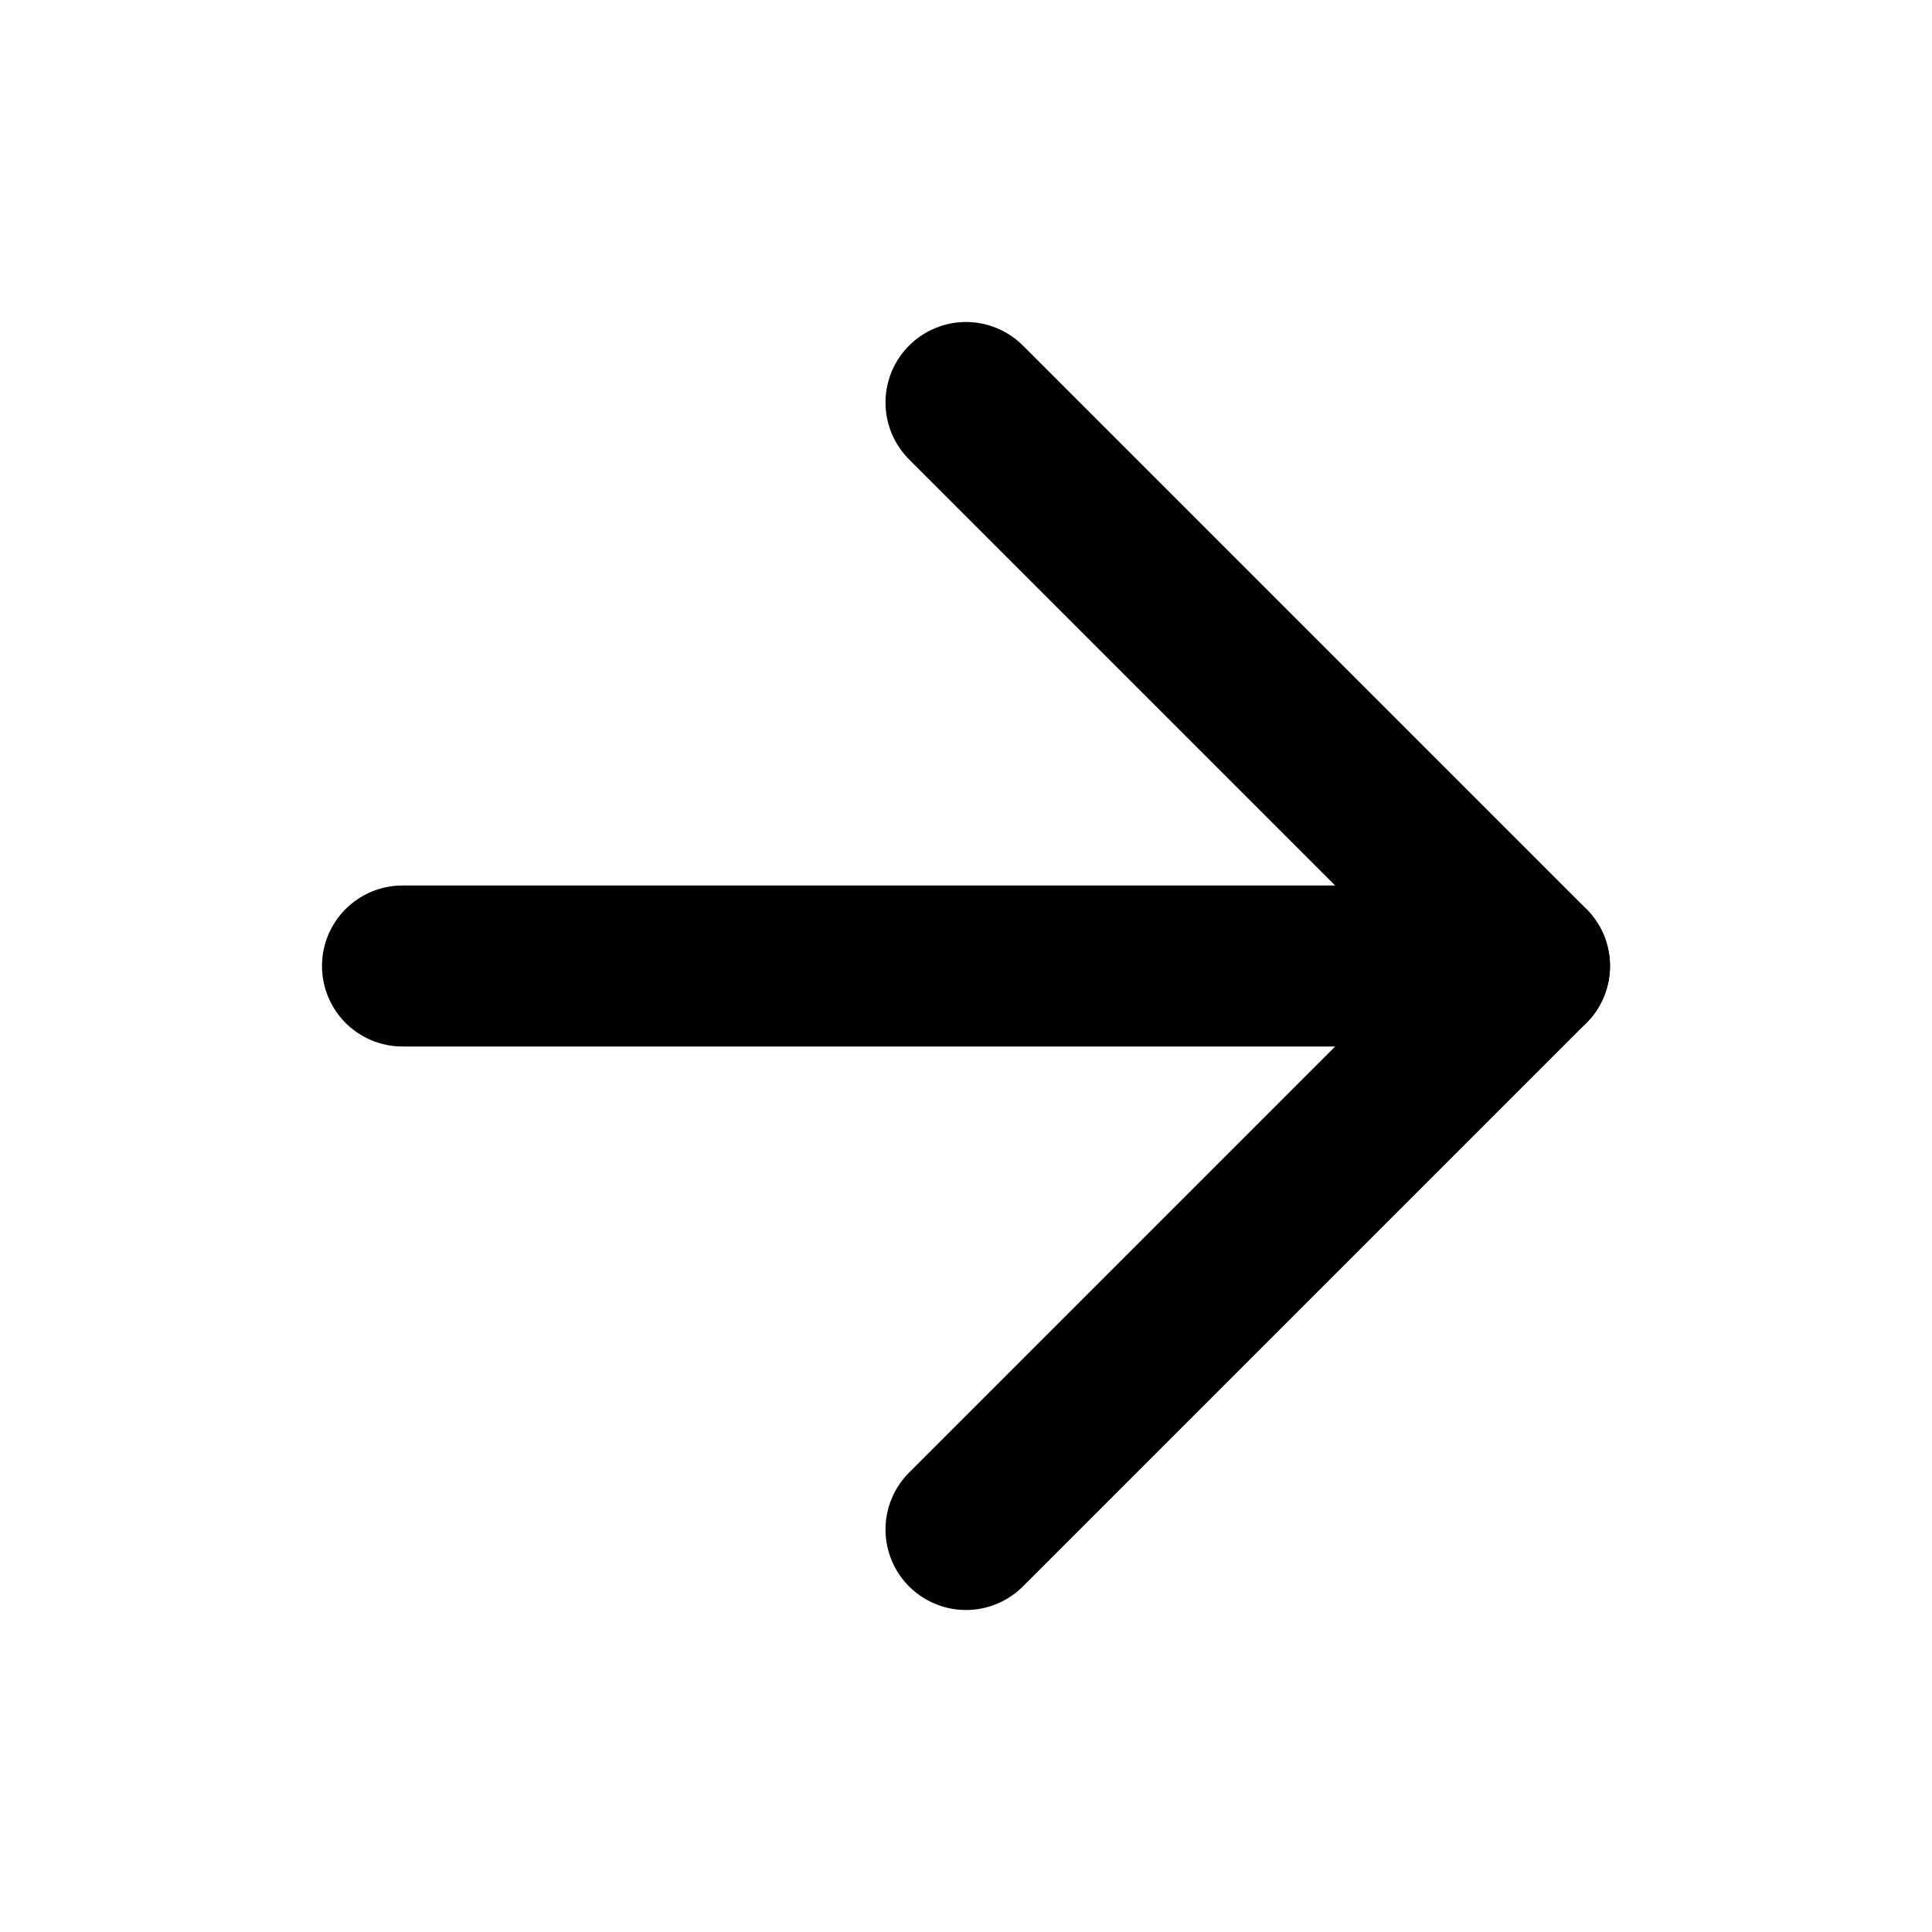
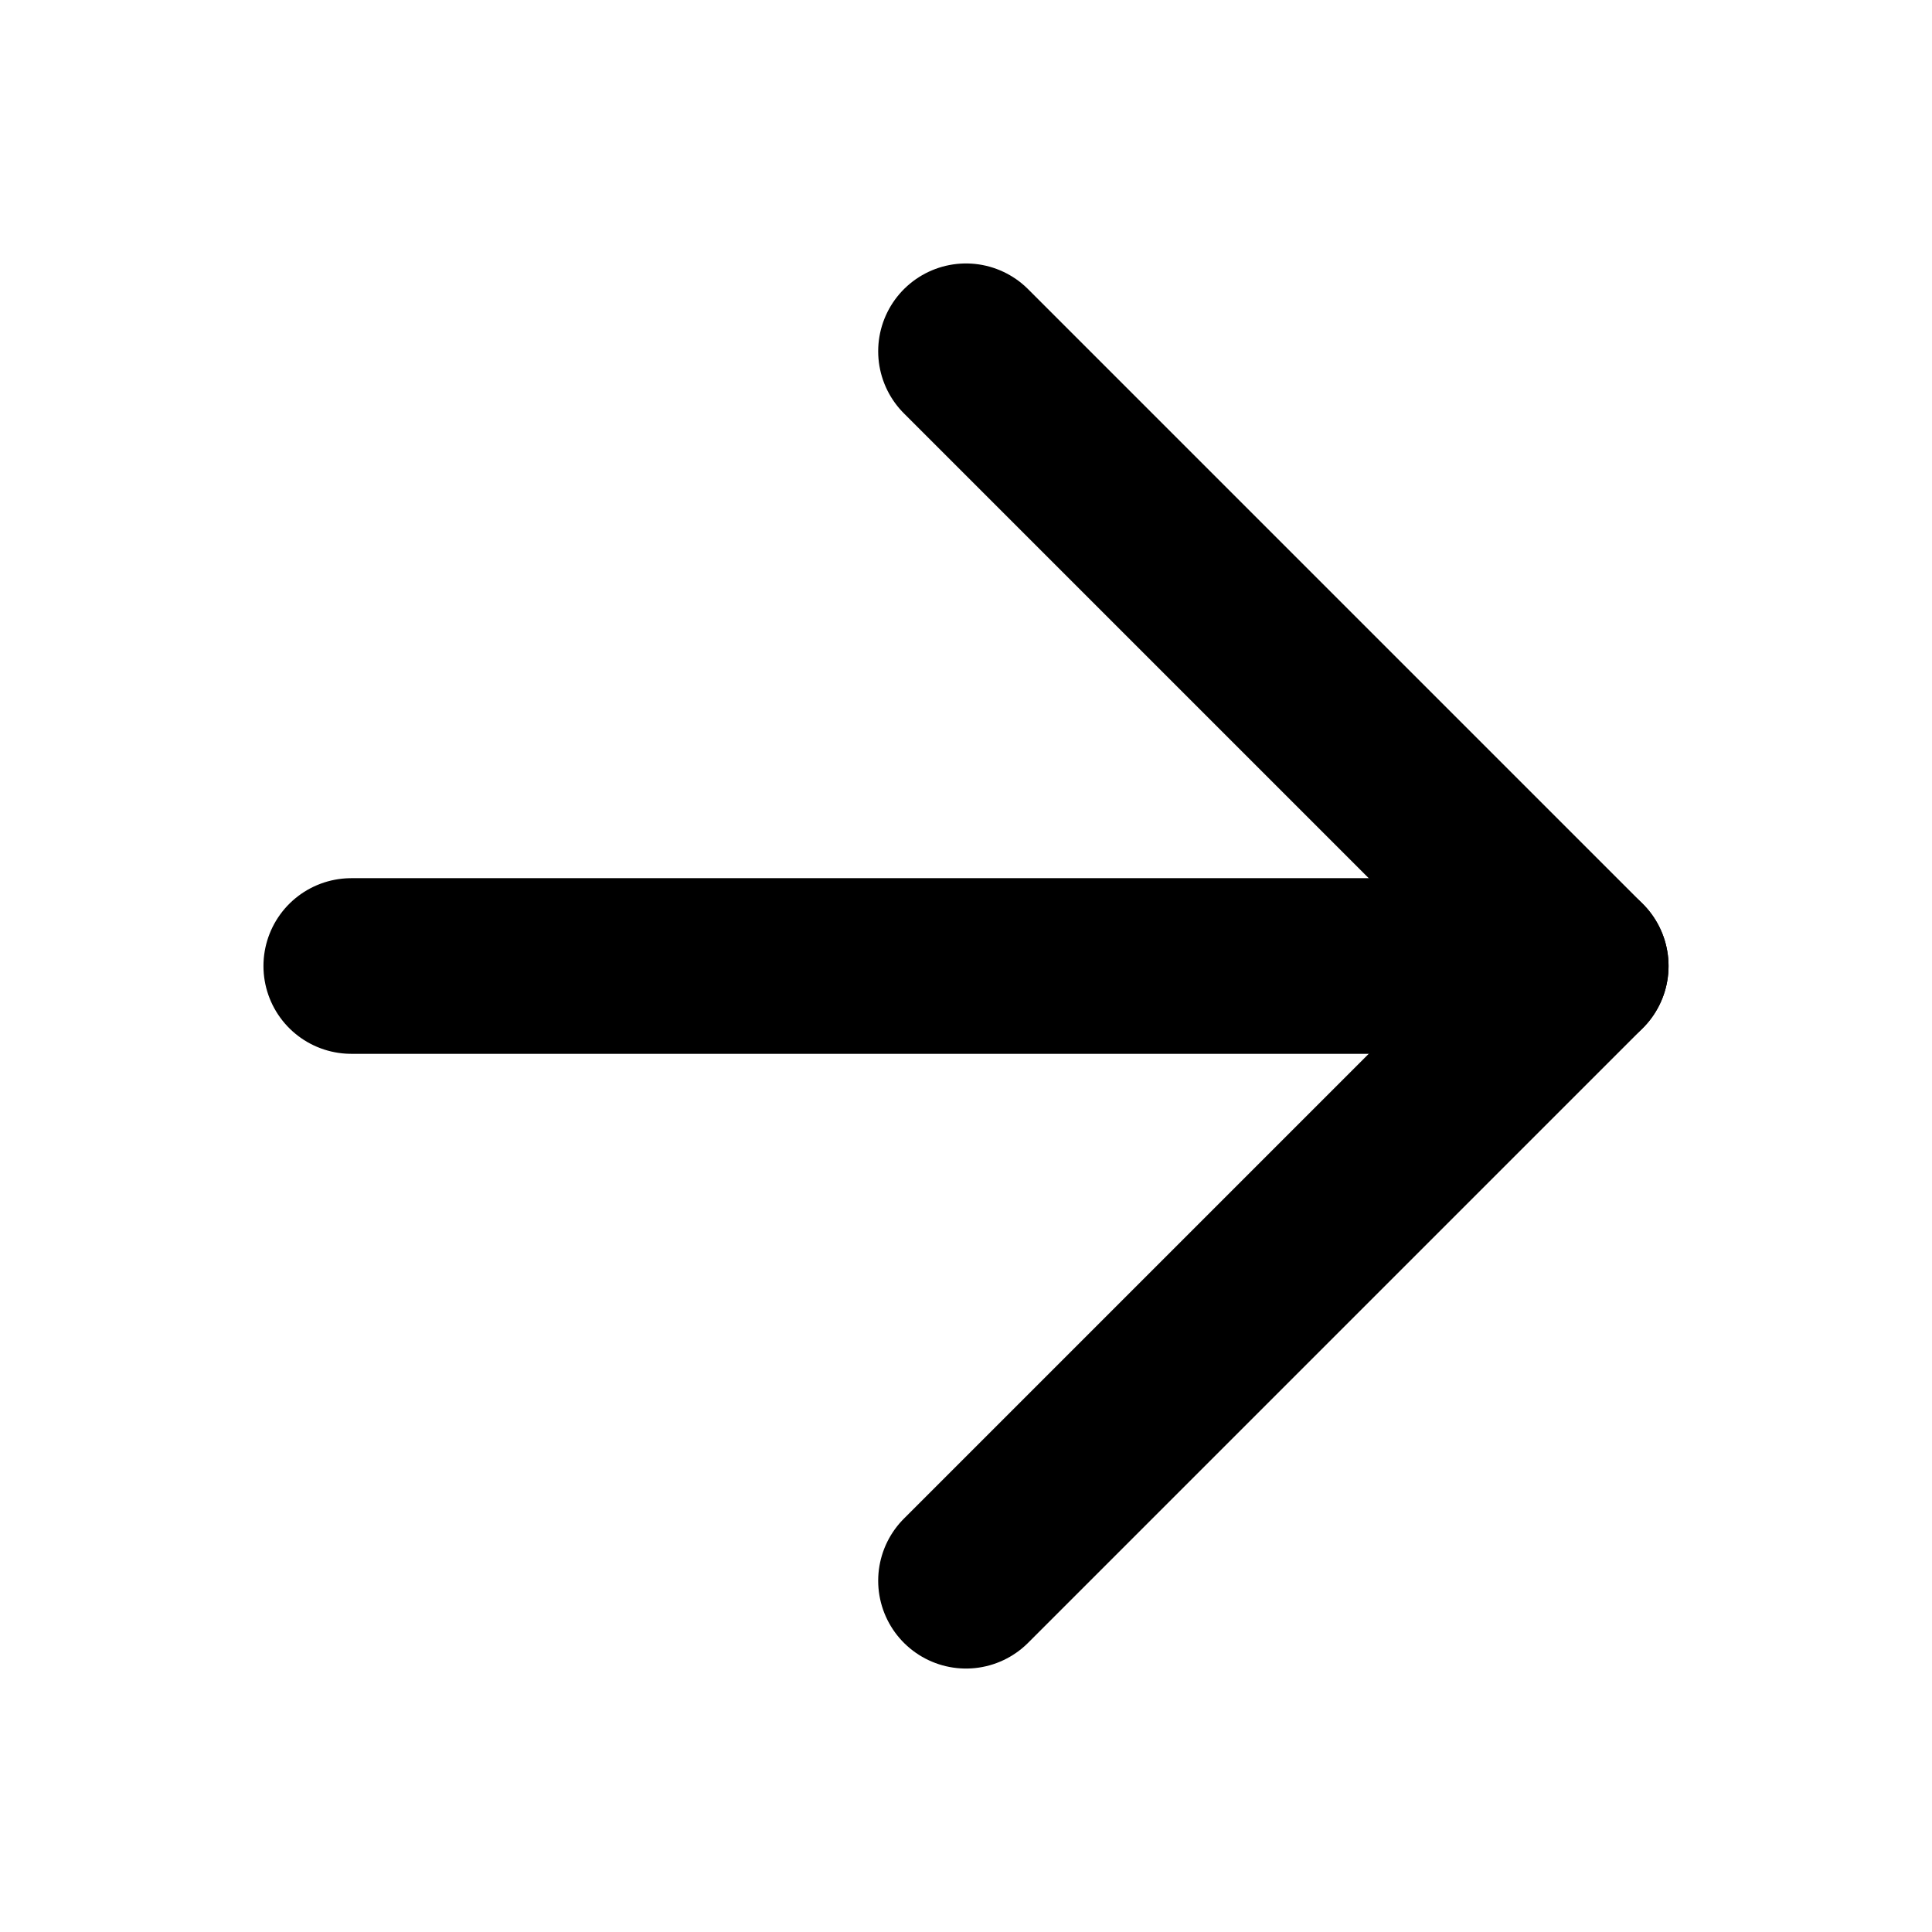
- <svg xmlns="http://www.w3.org/2000/svg" class="lucide lucide-arrow-right" width="24" height="24" viewBox="0 0 24 24" fill="none" stroke="currentColor" stroke-width="2" stroke-linecap="round" stroke-linejoin="round">
+ <svg xmlns="http://www.w3.org/2000/svg" class="lucide lucide-arrow-right" width="24" height="24" viewBox="1 1 22 22" fill="none" stroke="currentColor" stroke-width="2" stroke-linecap="round" stroke-linejoin="round">
  <path d="M5 12h14" />
  <path d="m12 5 7 7-7 7" />
</svg>
